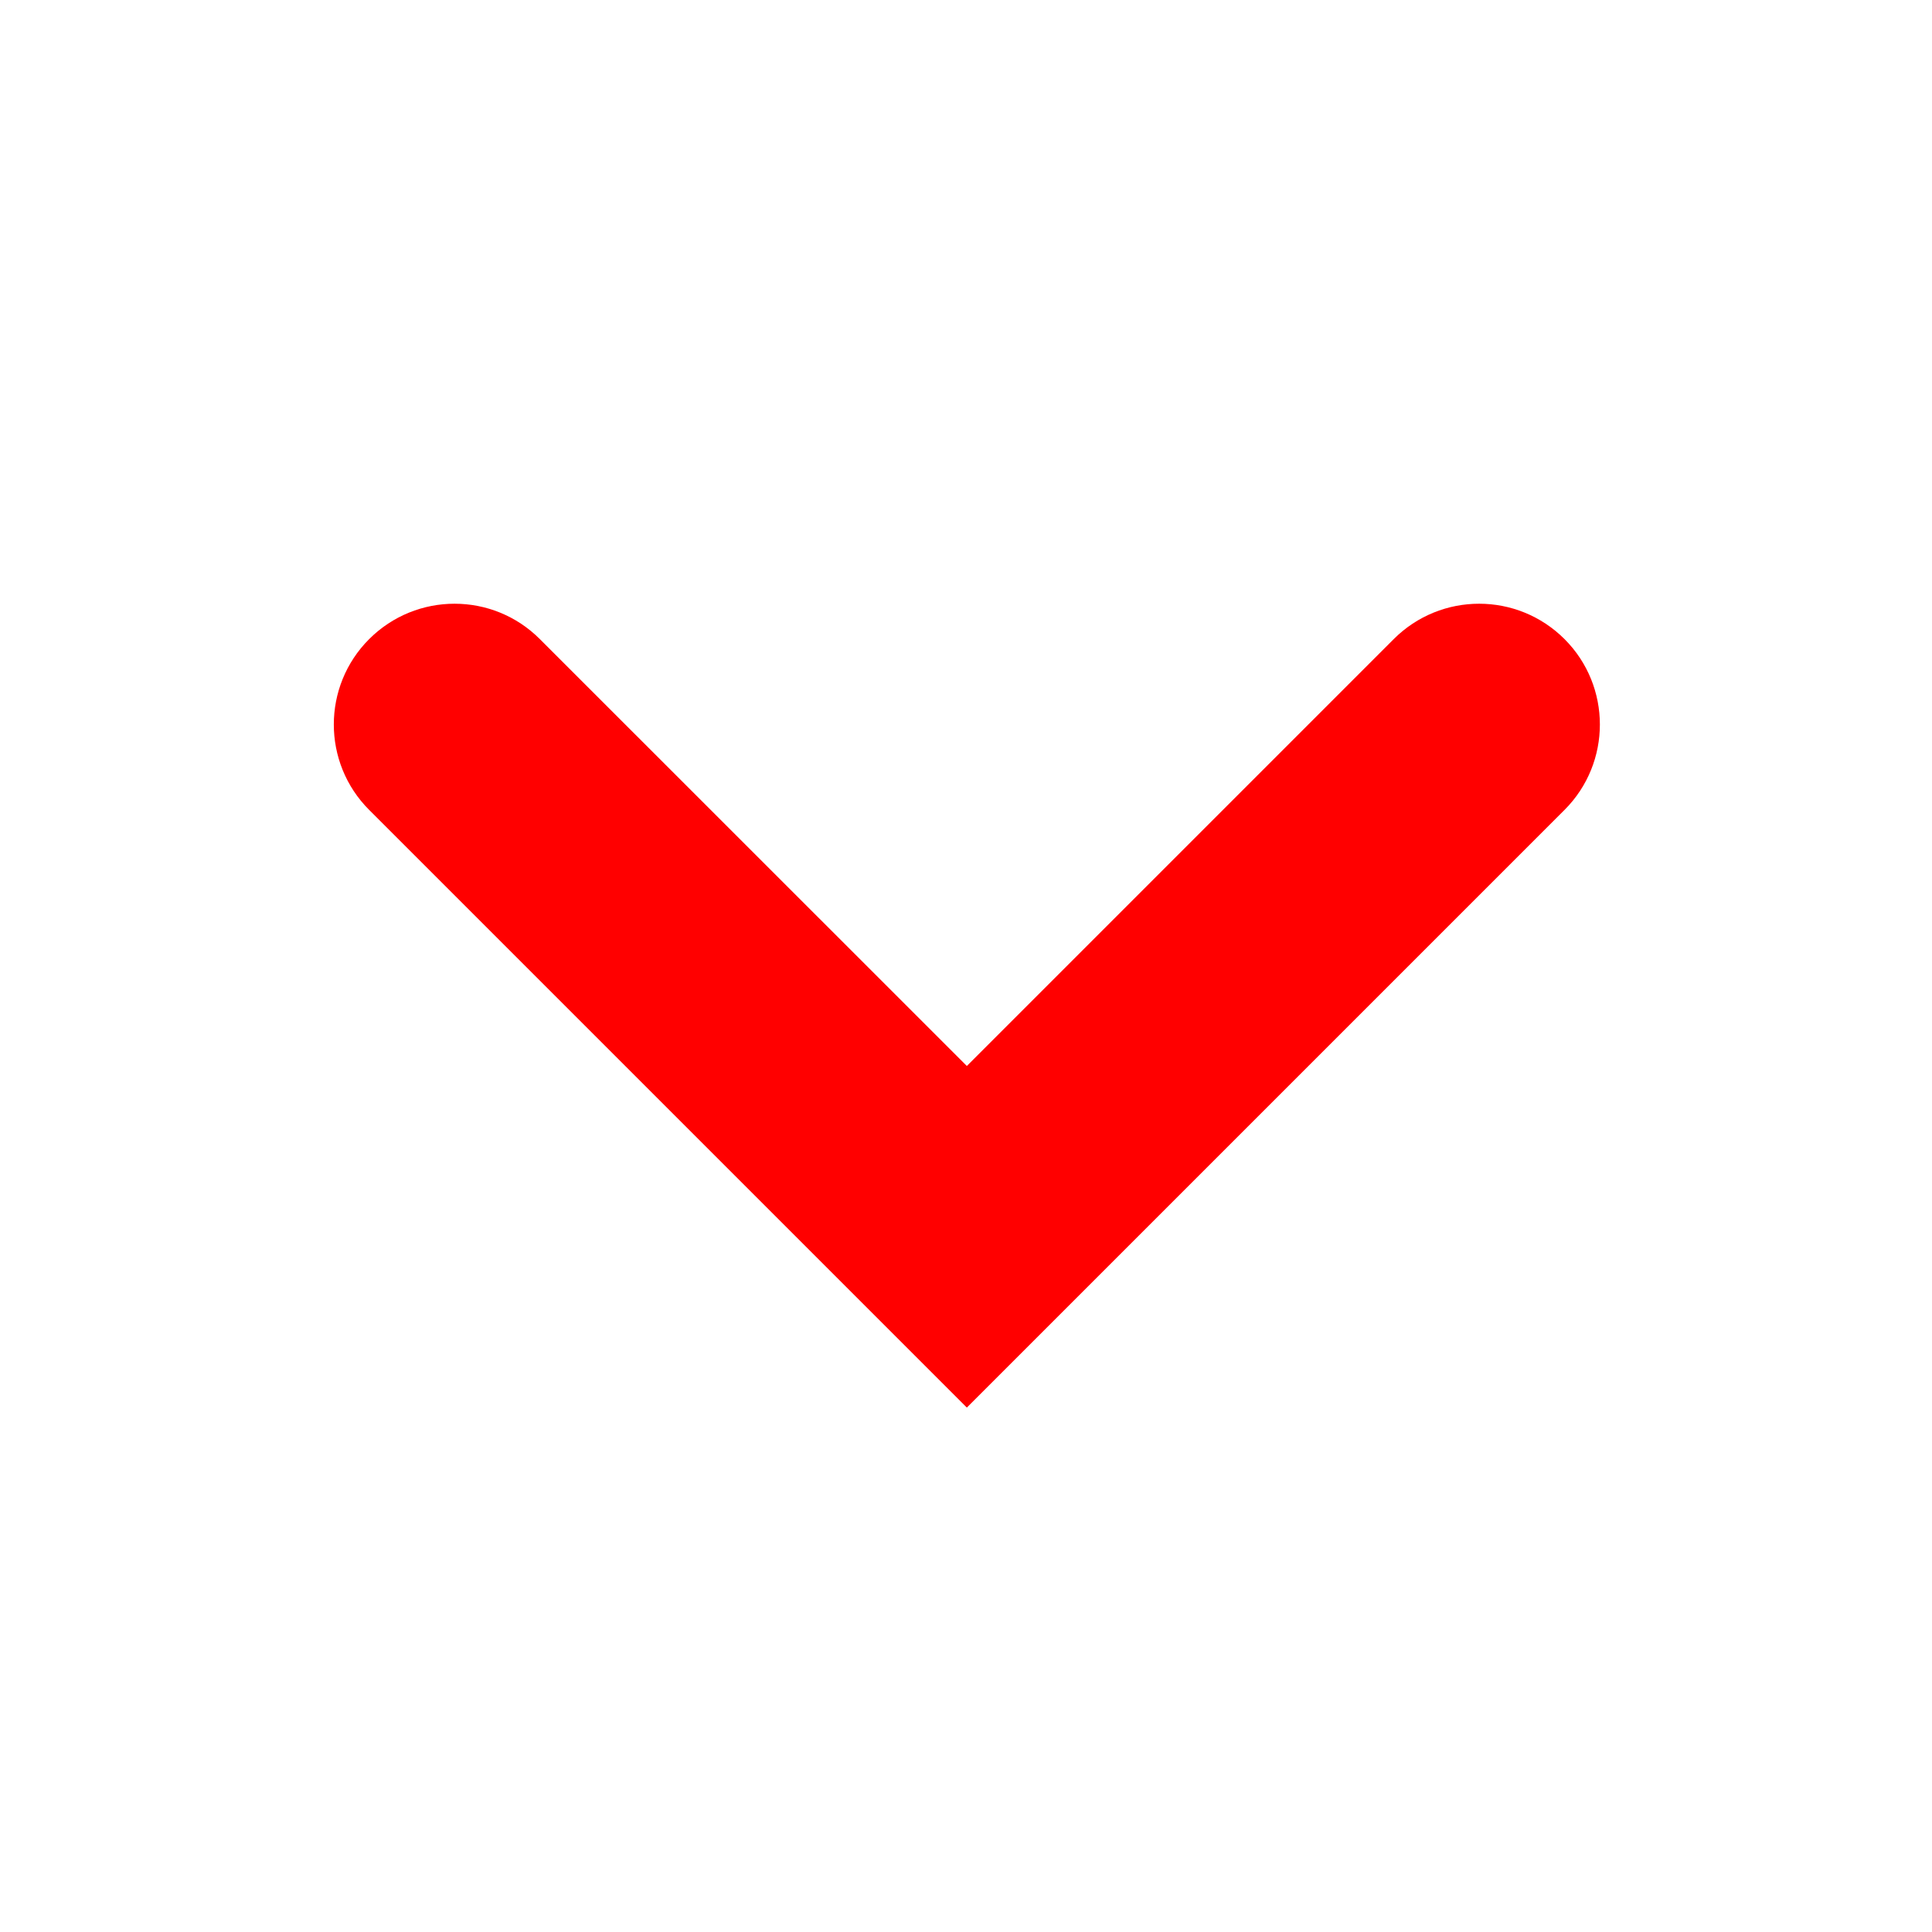
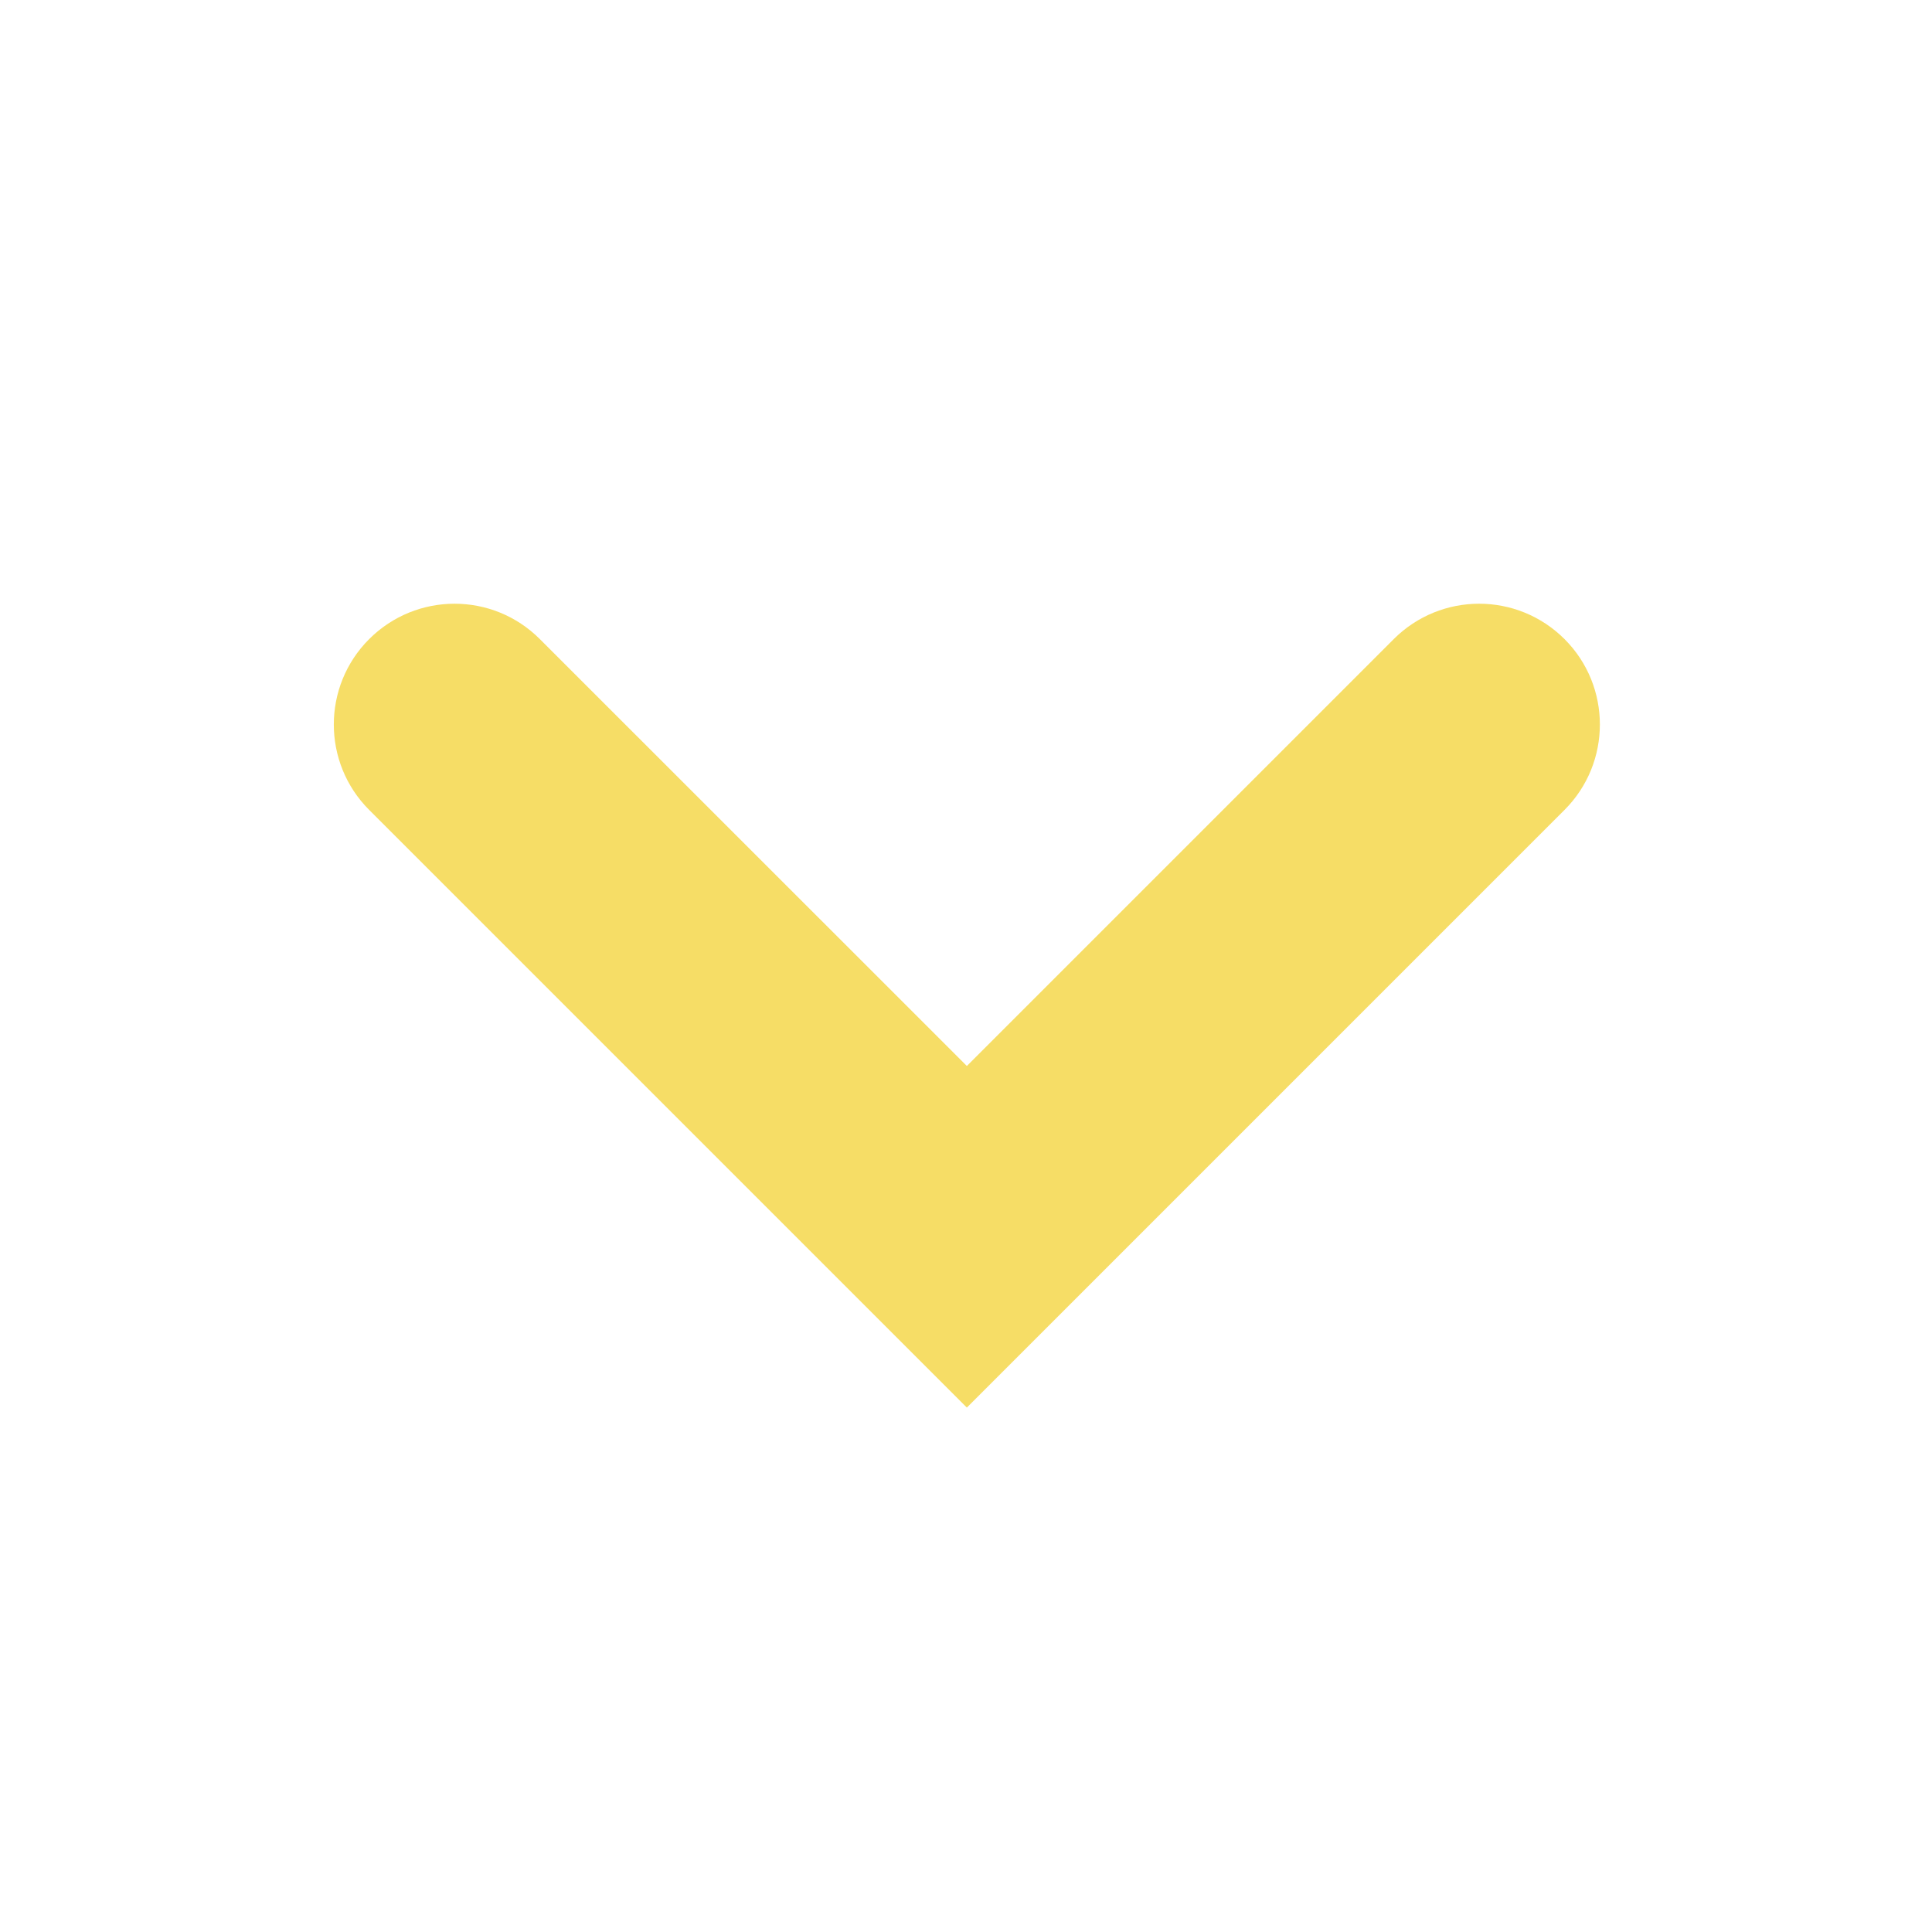
<svg xmlns="http://www.w3.org/2000/svg" width="16" height="16" viewBox="0 0 16 16" fill="none">
-   <path fill-rule="evenodd" clip-rule="evenodd" d="M3.057 5.293C2.667 5.683 2.667 6.317 3.057 6.707L6.593 10.243L8.007 11.657L9.421 10.243L12.957 6.707C13.347 6.317 13.347 5.683 12.957 5.293C12.566 4.902 11.933 4.902 11.542 5.293L8.007 8.828L4.471 5.293C4.081 4.902 3.448 4.902 3.057 5.293Z" fill="#FF0000" />
+   <path fill-rule="evenodd" clip-rule="evenodd" d="M3.057 5.293C2.667 5.683 2.667 6.317 3.057 6.707L6.593 10.243L8.007 11.657L9.421 10.243L12.957 6.707C13.347 6.317 13.347 5.683 12.957 5.293C12.566 4.902 11.933 4.902 11.542 5.293L8.007 8.828L4.471 5.293C4.081 4.902 3.448 4.902 3.057 5.293Z" fill="#F6DD66" />
</svg>
